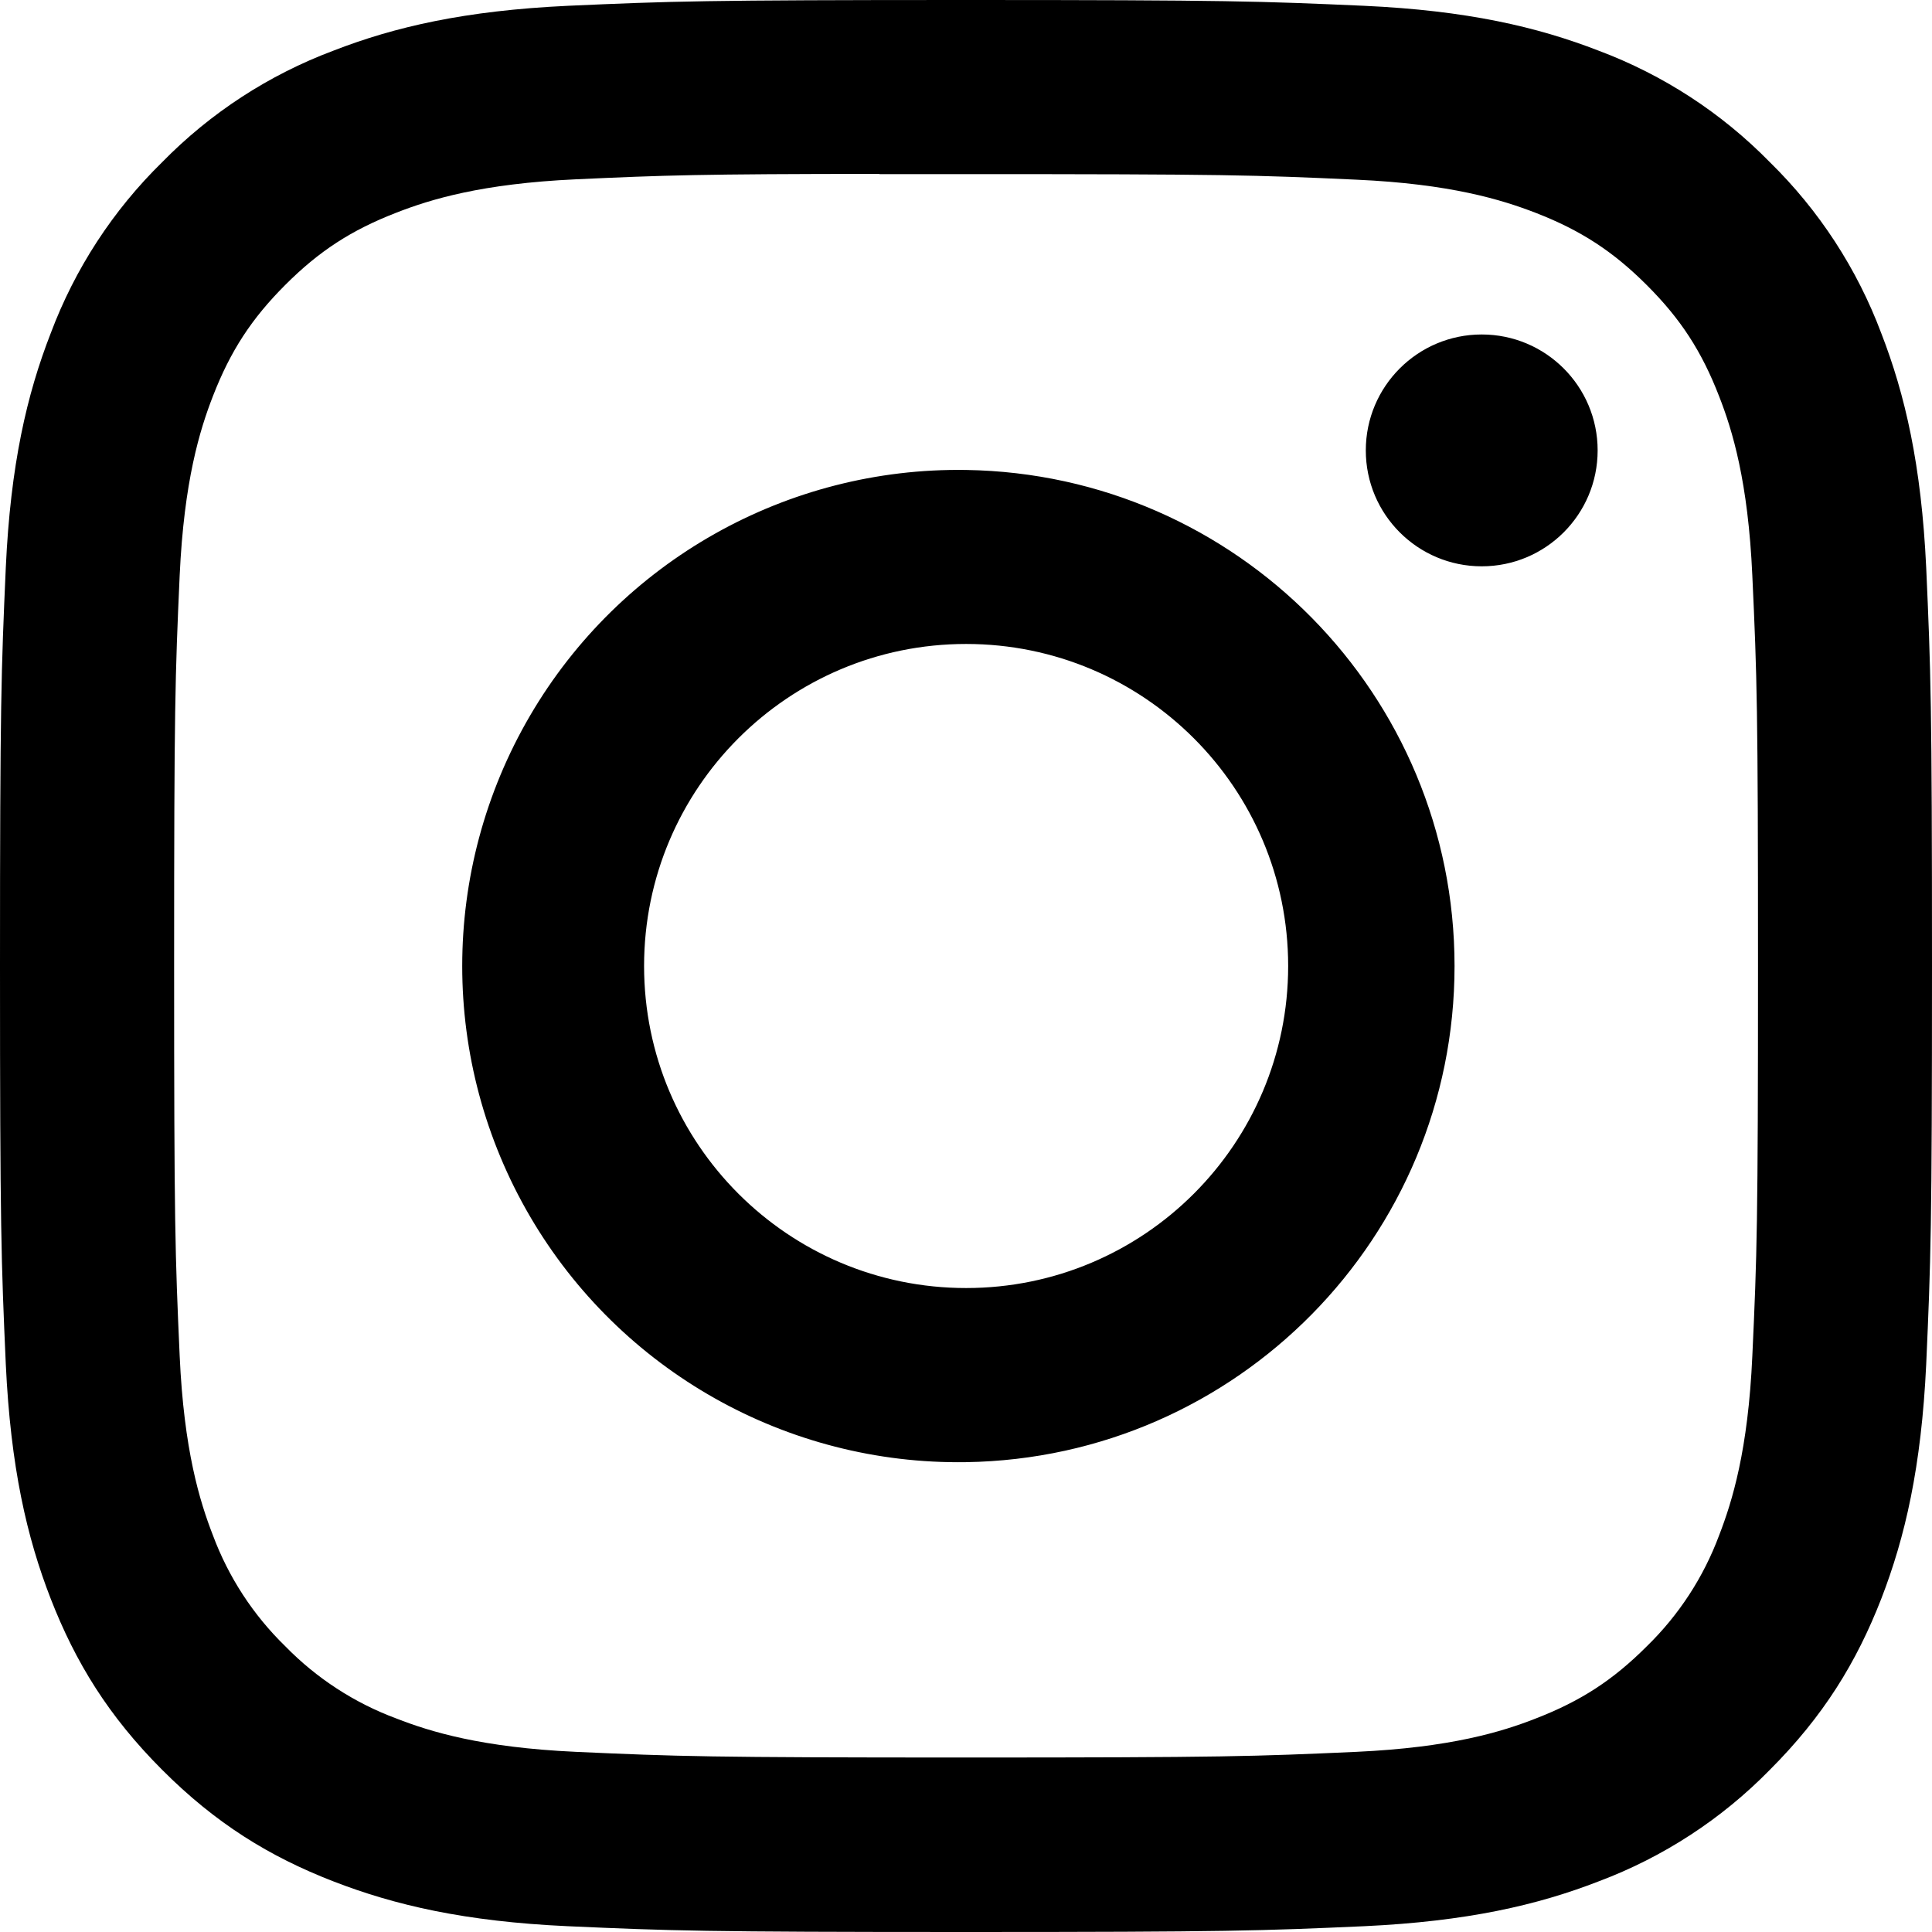
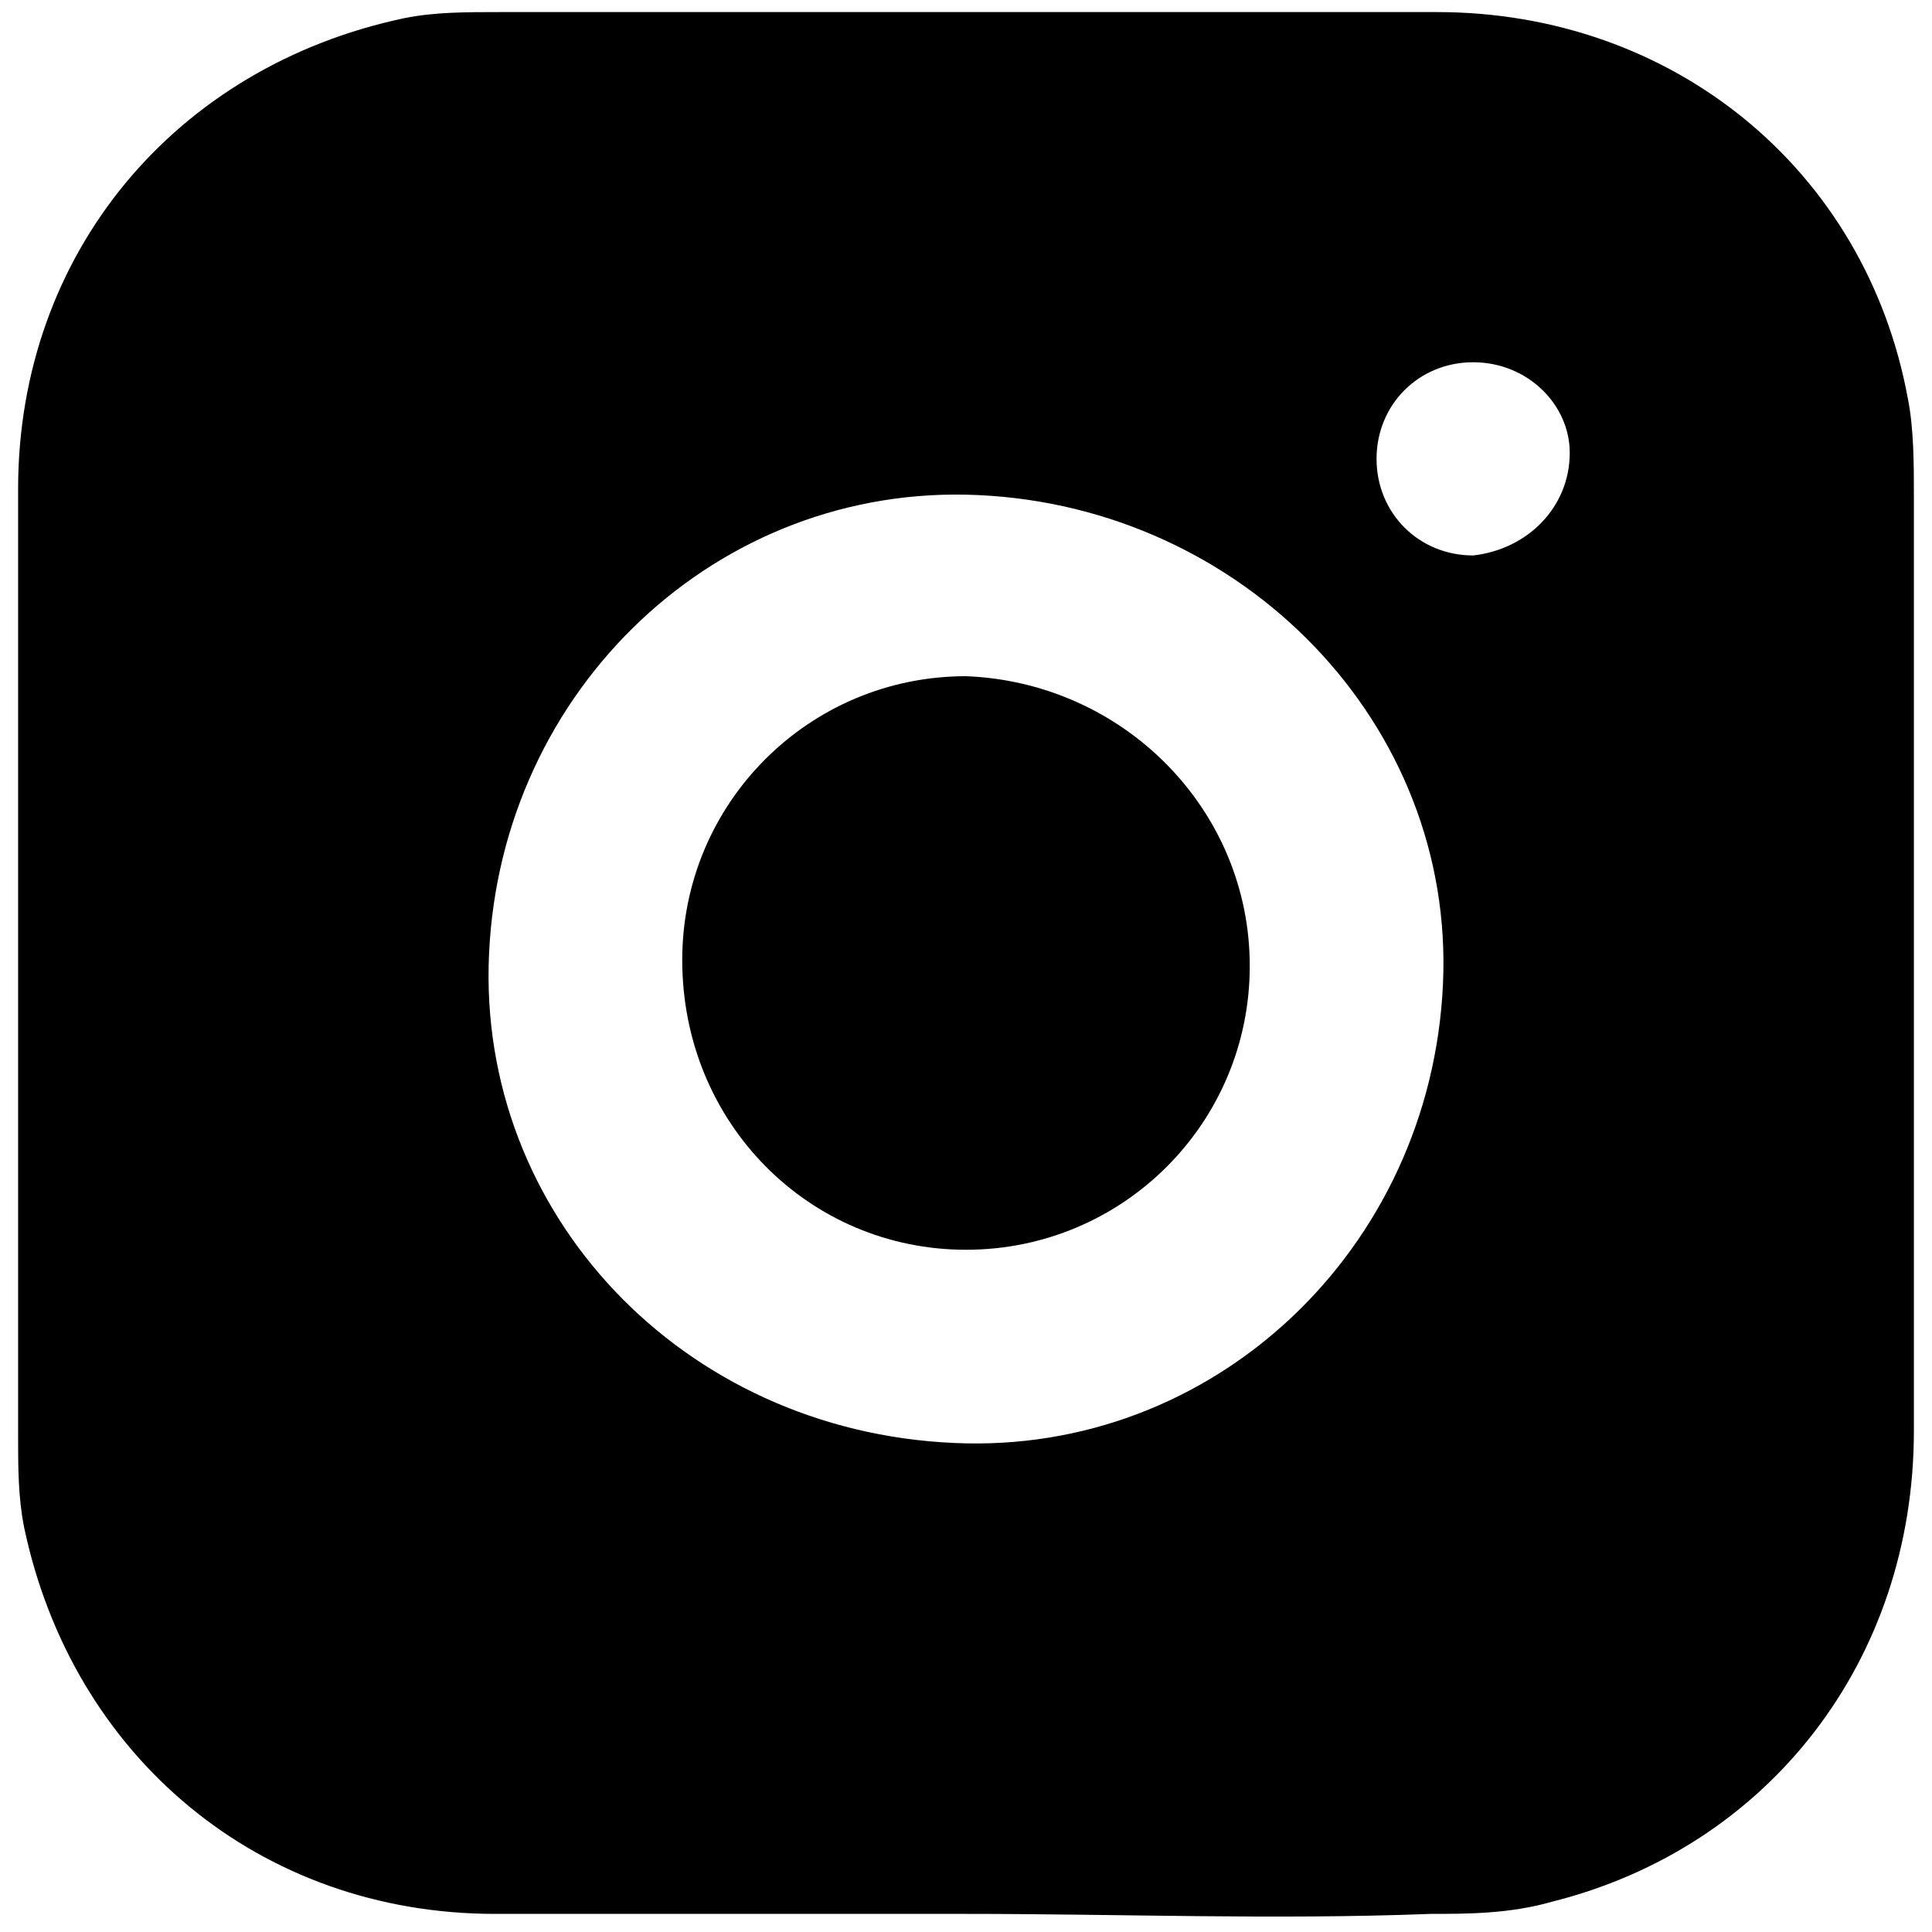
- <svg xmlns="http://www.w3.org/2000/svg" width="16" height="16" fill="currentColor" class="bi bi-instagram" viewBox="0 0 16 16">
-   <path d="M8 0C5.829 0 5.556.01 4.703.048 3.85.088 3.269.222 2.76.42a3.9 3.9 0 0 0-1.417.923A3.9 3.9 0 0 0 .42 2.76C.222 3.268.087 3.85.048 4.7.01 5.555 0 5.827 0 8.001c0 2.172.01 2.444.048 3.297.04.852.174 1.433.372 1.942.205.526.478.972.923 1.417.444.445.89.719 1.416.923.51.198 1.09.333 1.942.372C5.555 15.99 5.827 16 8 16s2.444-.01 3.298-.048c.851-.04 1.434-.174 1.943-.372a3.9 3.9 0 0 0 1.416-.923c.445-.445.718-.891.923-1.417.197-.509.332-1.09.372-1.942C15.99 10.445 16 10.173 16 8s-.01-2.445-.048-3.299c-.04-.851-.175-1.433-.372-1.941a3.9 3.9 0 0 0-.923-1.417A3.9 3.9 0 0 0 13.24.42c-.51-.198-1.092-.333-1.943-.372C10.443.01 10.172 0 7.998 0zm-.717 1.442h.718c2.136 0 2.389.007 3.232.046.78.035 1.204.166 1.486.275.373.145.64.319.92.599s.453.546.598.92c.11.281.24.705.275 1.485.039.843.047 1.096.047 3.231s-.008 2.389-.047 3.232c-.035.78-.166 1.203-.275 1.485a2.5 2.5 0 0 1-.599.919c-.28.28-.546.453-.92.598-.28.11-.704.24-1.485.276-.843.038-1.096.047-3.232.047s-2.39-.009-3.233-.047c-.78-.036-1.203-.166-1.485-.276a2.5 2.5 0 0 1-.92-.598 2.5 2.5 0 0 1-.6-.92c-.109-.281-.24-.705-.275-1.485-.038-.843-.046-1.096-.046-3.233s.008-2.388.046-3.231c.036-.78.166-1.204.276-1.486.145-.373.319-.64.599-.92s.546-.453.92-.598c.282-.11.705-.24 1.485-.276.738-.034 1.024-.044 2.515-.045zm4.988 1.328a.96.96 0 1 0 0 1.92.96.96 0 0 0 0-1.92m-4.27 1.122a4.109 4.109 0 1 0 0 8.217 4.109 4.109 0 0 0 0-8.217m0 1.441a2.667 2.667 0 1 1 0 5.334 2.667 2.667 0 0 1 0-5.334" />
+ <svg xmlns="http://www.w3.org/2000/svg" version="1.1" id="Layer_1" x="0px" y="0px" viewBox="0 0 32 32" style="enable-background:new 0 0 32 32;" xml:space="preserve">
+   <g>
+     <path d="M16,31.7c-2.6,0-5.2,0-7.8,0c-3.9,0-7-2.6-7.8-6.4c-0.1-0.5-0.1-1-0.1-1.5c0-5.2,0-10.5,0-15.7c0-3.9,2.6-7,6.4-7.8   c0.5-0.1,1-0.1,1.6-0.1c5.2,0,10.4,0,15.5,0c3.9,0,7.1,2.6,7.8,6.4c0.1,0.5,0.1,1.1,0.1,1.6c0,5.2,0,10.3,0,15.5   c0,3.8-2.4,6.9-6,7.8c-0.7,0.2-1.4,0.2-2,0.2C21.1,31.8,18.6,31.7,16,31.7z M8.1,15.8c-0.2,4.3,3.2,7.9,7.7,8.1   c4.3,0.2,7.9-3.2,8.1-7.6c0.2-4.3-3.3-7.9-7.7-8.1C11.9,8,8.3,11.4,8.1,15.8z M26,7.5C26,6.7,25.3,6,24.4,6c-0.9,0-1.6,0.7-1.6,1.6   c0,0.9,0.7,1.6,1.6,1.6C25.3,9.1,26,8.4,26,7.5z" />
+     <path d="M20.7,16c0,2.6-2.1,4.7-4.7,4.7c-2.6,0-4.7-2.1-4.7-4.8c0-2.6,2.1-4.7,4.7-4.7C18.6,11.3,20.7,13.4,20.7,16z" />
+   </g>
</svg>
